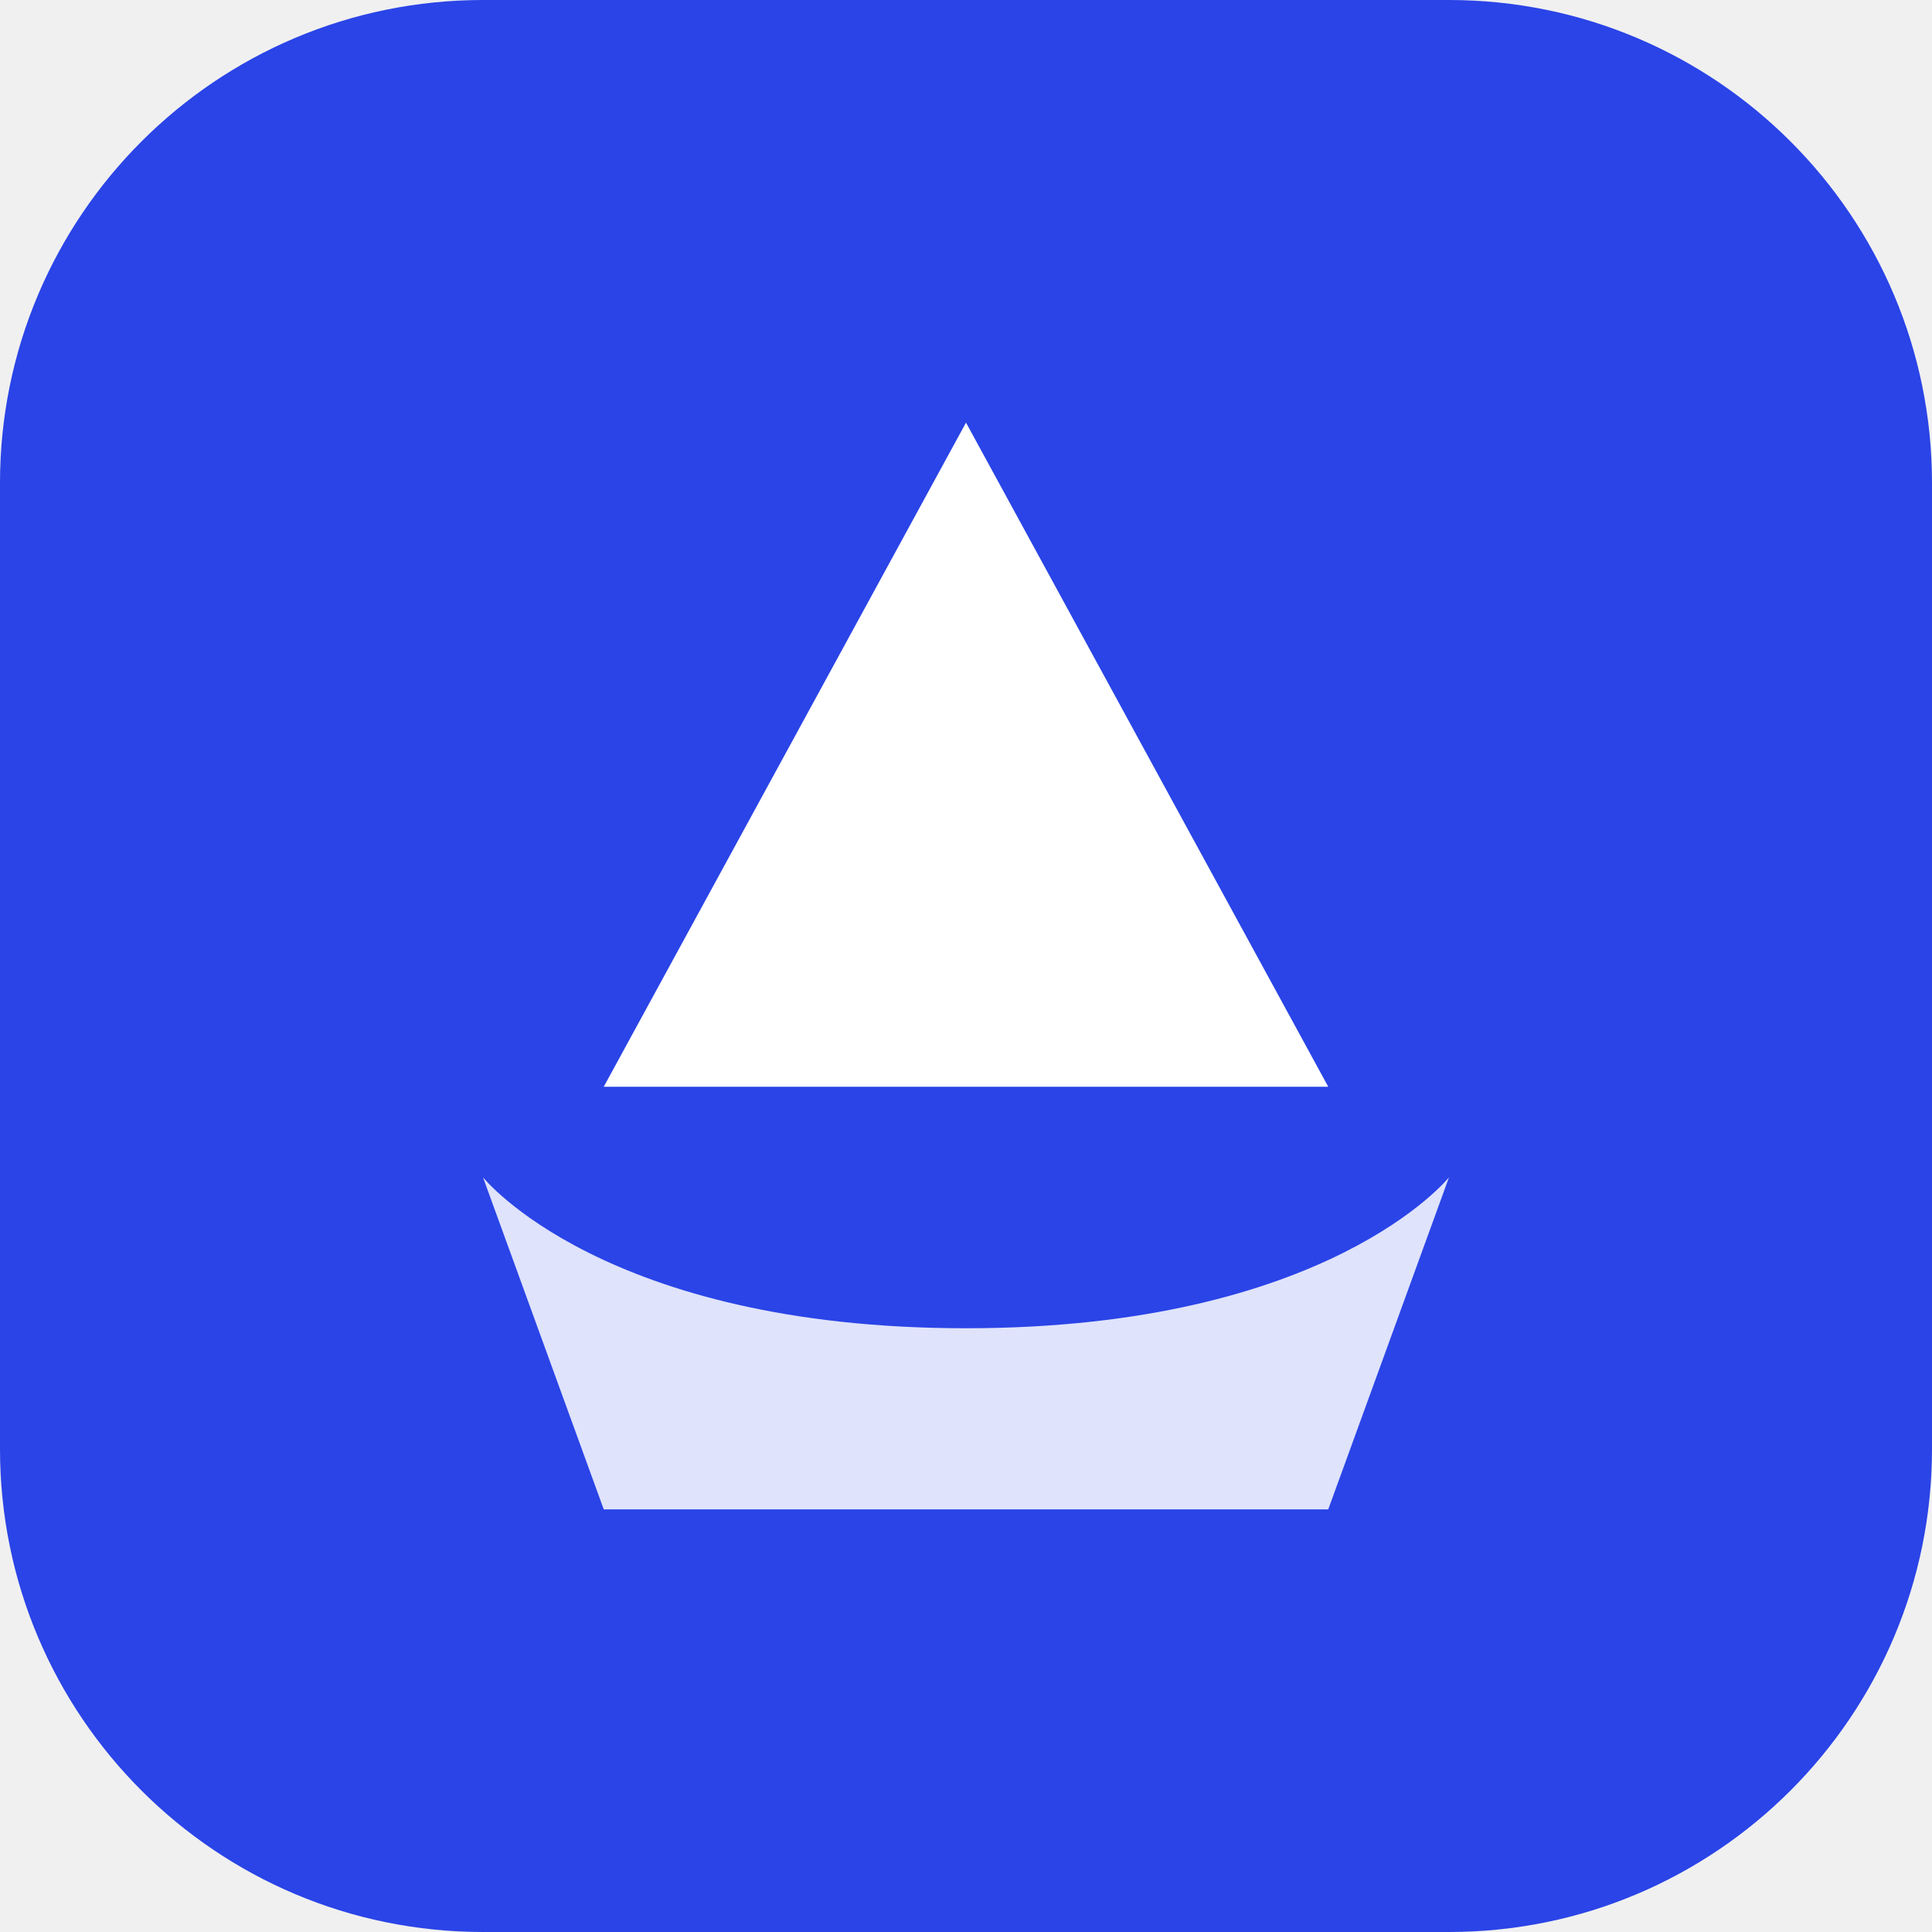
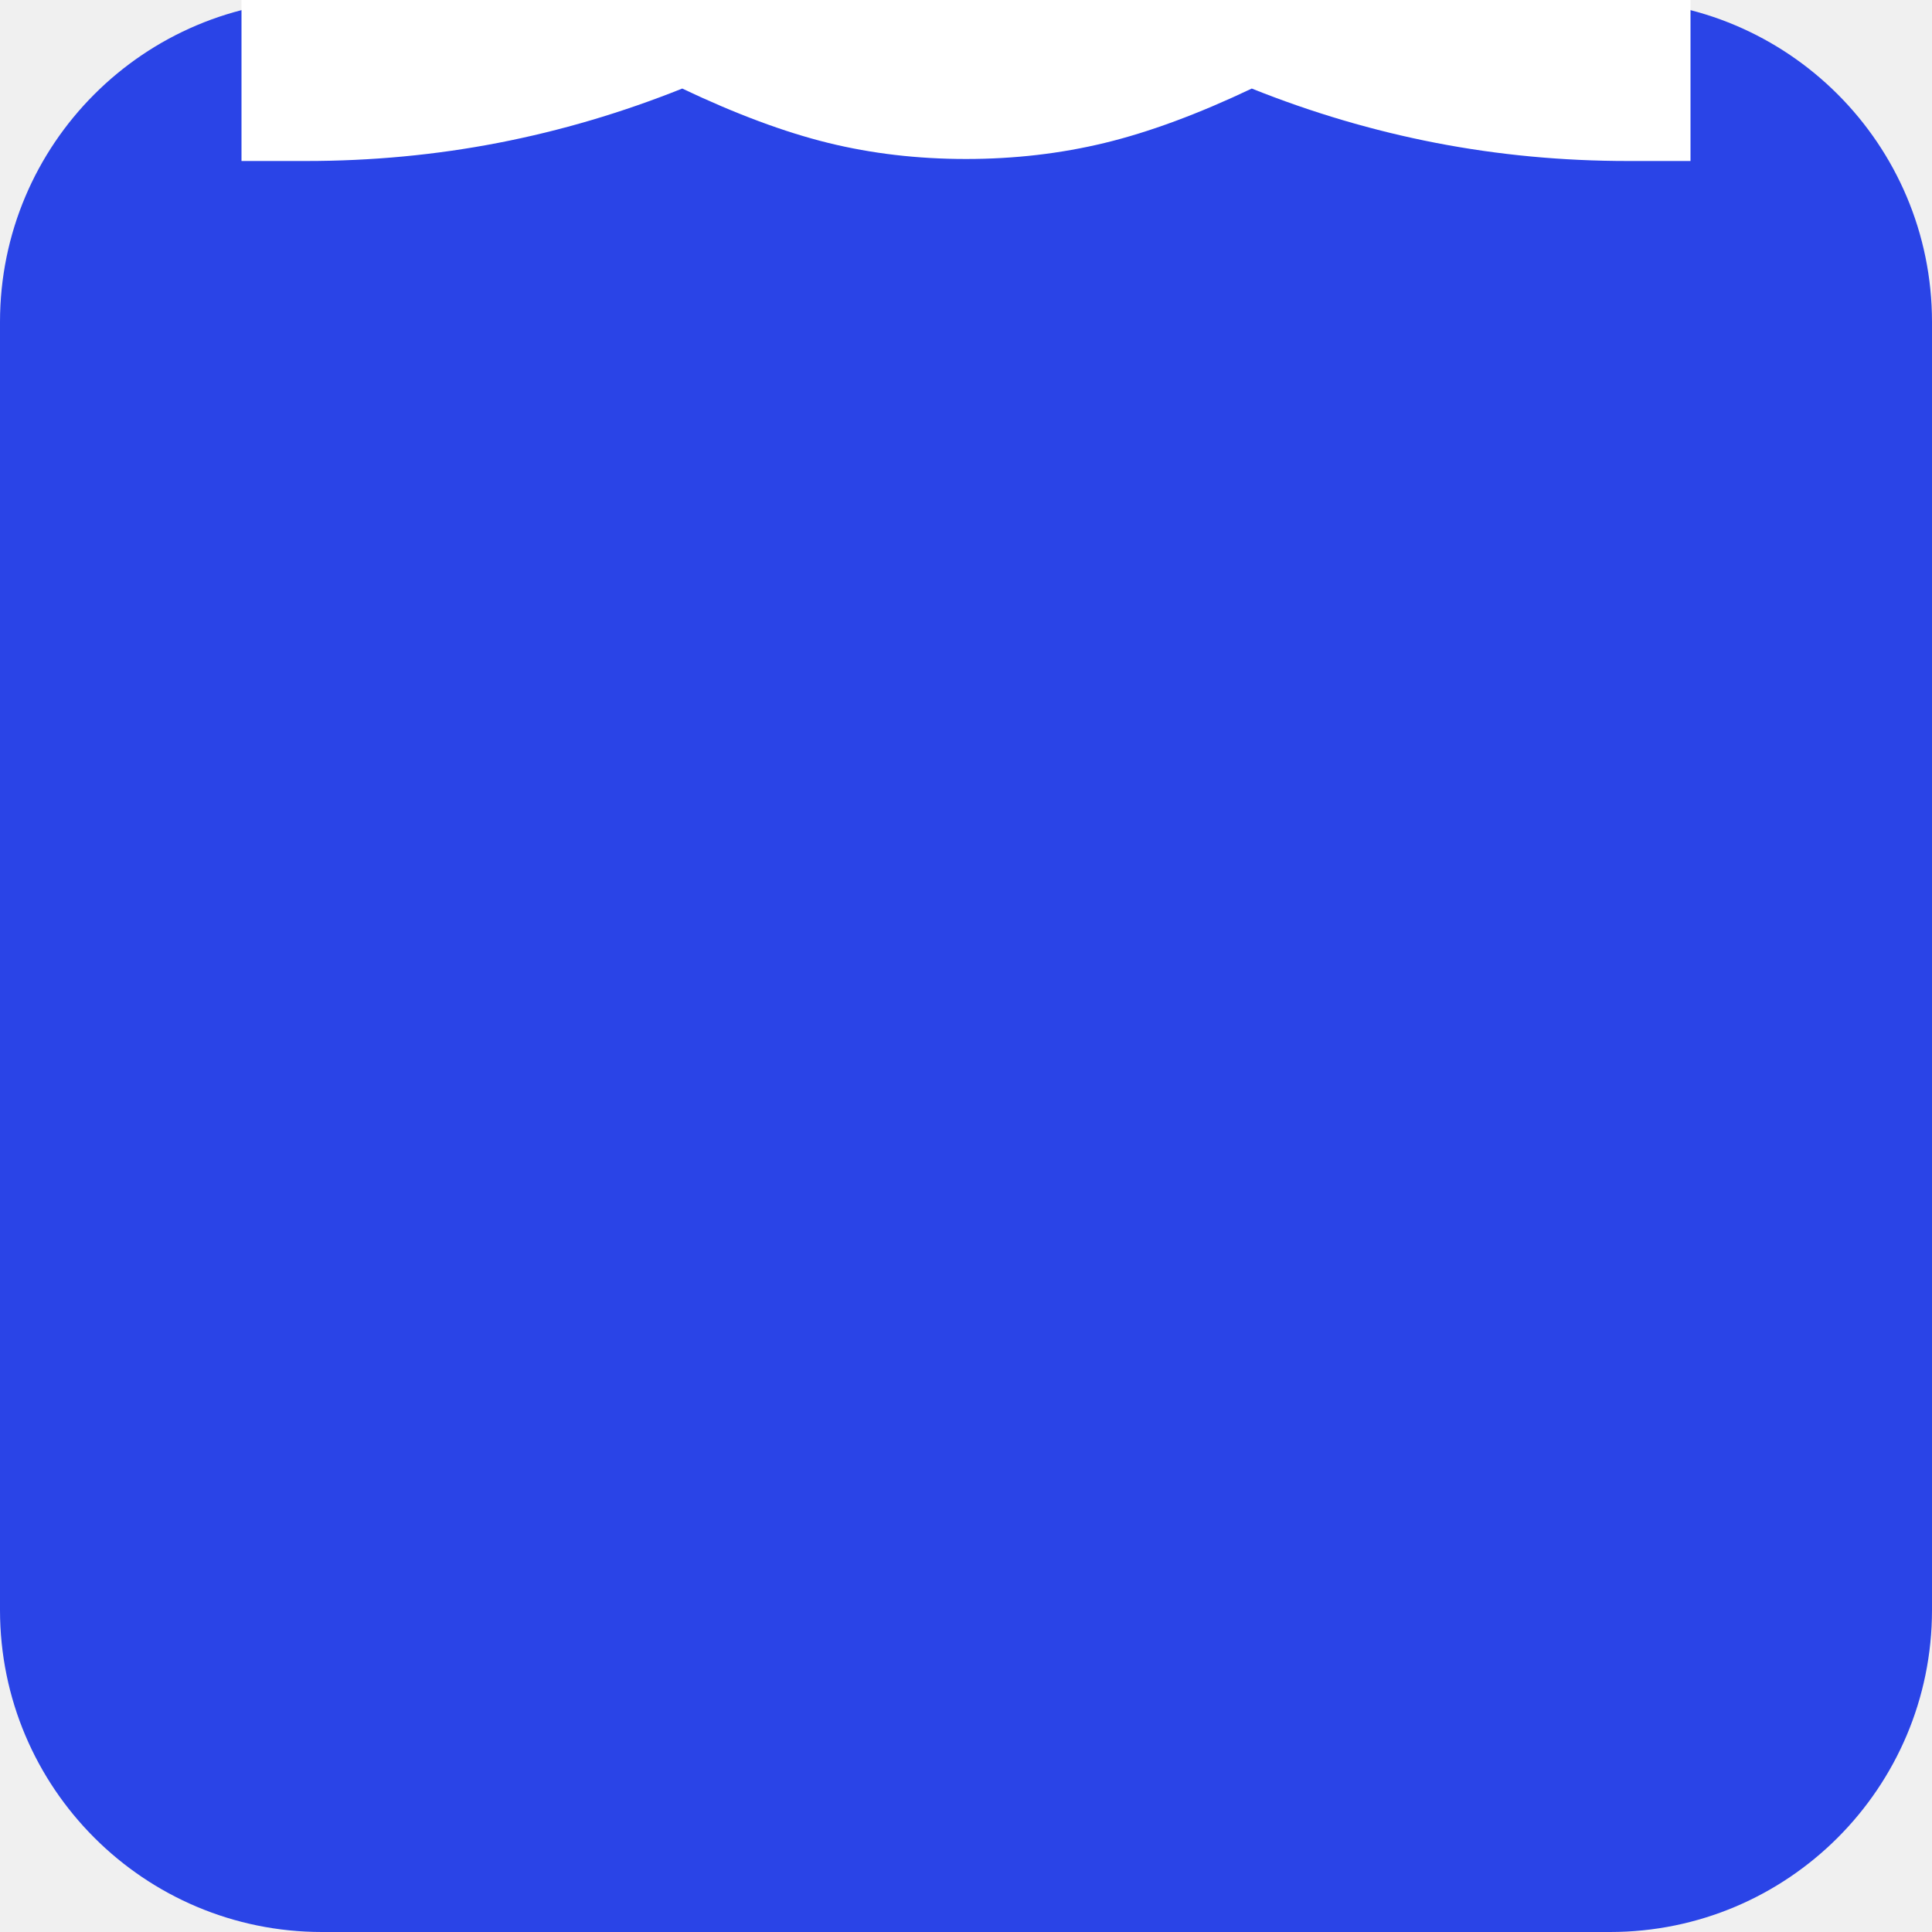
- <svg xmlns="http://www.w3.org/2000/svg" viewBox="0 0 32 32">
-   <rect width="32" height="32" rx="8" fill="#2A44E7" />
-   <path d="M16 7L22 18H10L16 7Z" fill="white" />
-   <path d="M8 19.5C8 19.5 10 22 16 22C22 22 24 19.5 24 19.5L22 25H10L8 19.5Z" fill="white" opacity="0.85" />
+ <svg xmlns="http://www.w3.org/2000/svg" viewBox="0 0 960 960">
+   <rect x="0" y="0" width="960" height="960" rx="160" fill="#2A44E7" />
+   <g transform="translate(0, 80) scale(1, -1) translate(0, -80)">
+     <path fill="white" d="M152 80H120V160H152Q200 160 243.5 170.5Q287 181 341 204Q379 185 407.5 172.5Q436 160 480.0 160.0Q524 160 552.5 172.5Q581 185 619 204Q672 181 716.5 170.5Q761 160 809 160H840V80H809Q760 80 713.5 89.0Q667 98 622 116Q582 97 549.0 89.0Q516 81 480.0 81.0Q444 81 411.5 89.0Q379 97 339 116Q294 98 247.5 89.0Q201 80 152 80ZM330 320Q303 293 269.5 274.0Q236 255 198 247L113 520Q108 537 116.0 551.0Q124 565 141 570L200 586V720Q200 753 223.5 776.5Q247 800 280 800H380V880H580V800H680Q713 800 736.5 776.5Q760 753 760 720V586L819 570Q836 565 844.0 551.0Q852 537 847 520L762 247Q724 255 690.5 274.0Q657 293 630 320Q630 320 585.0 280.0Q540 240 480.0 240.0Q420 240 375.0 280.0Q330 320 330 320ZM482 320Q513 320 537.0 340.5Q561 361 581 384L627 437L668 395Q679 384 690.5 374.5Q702 365 713 355L759 504L480 577L202 504L248 355Q259 365 270.5 374.5Q282 384 293 395L334 437L380 384Q400 360 425.0 340.0Q450 320 482 320ZM280 607 480 660 680 607V720H280Z" />
+   </g>
</svg>
